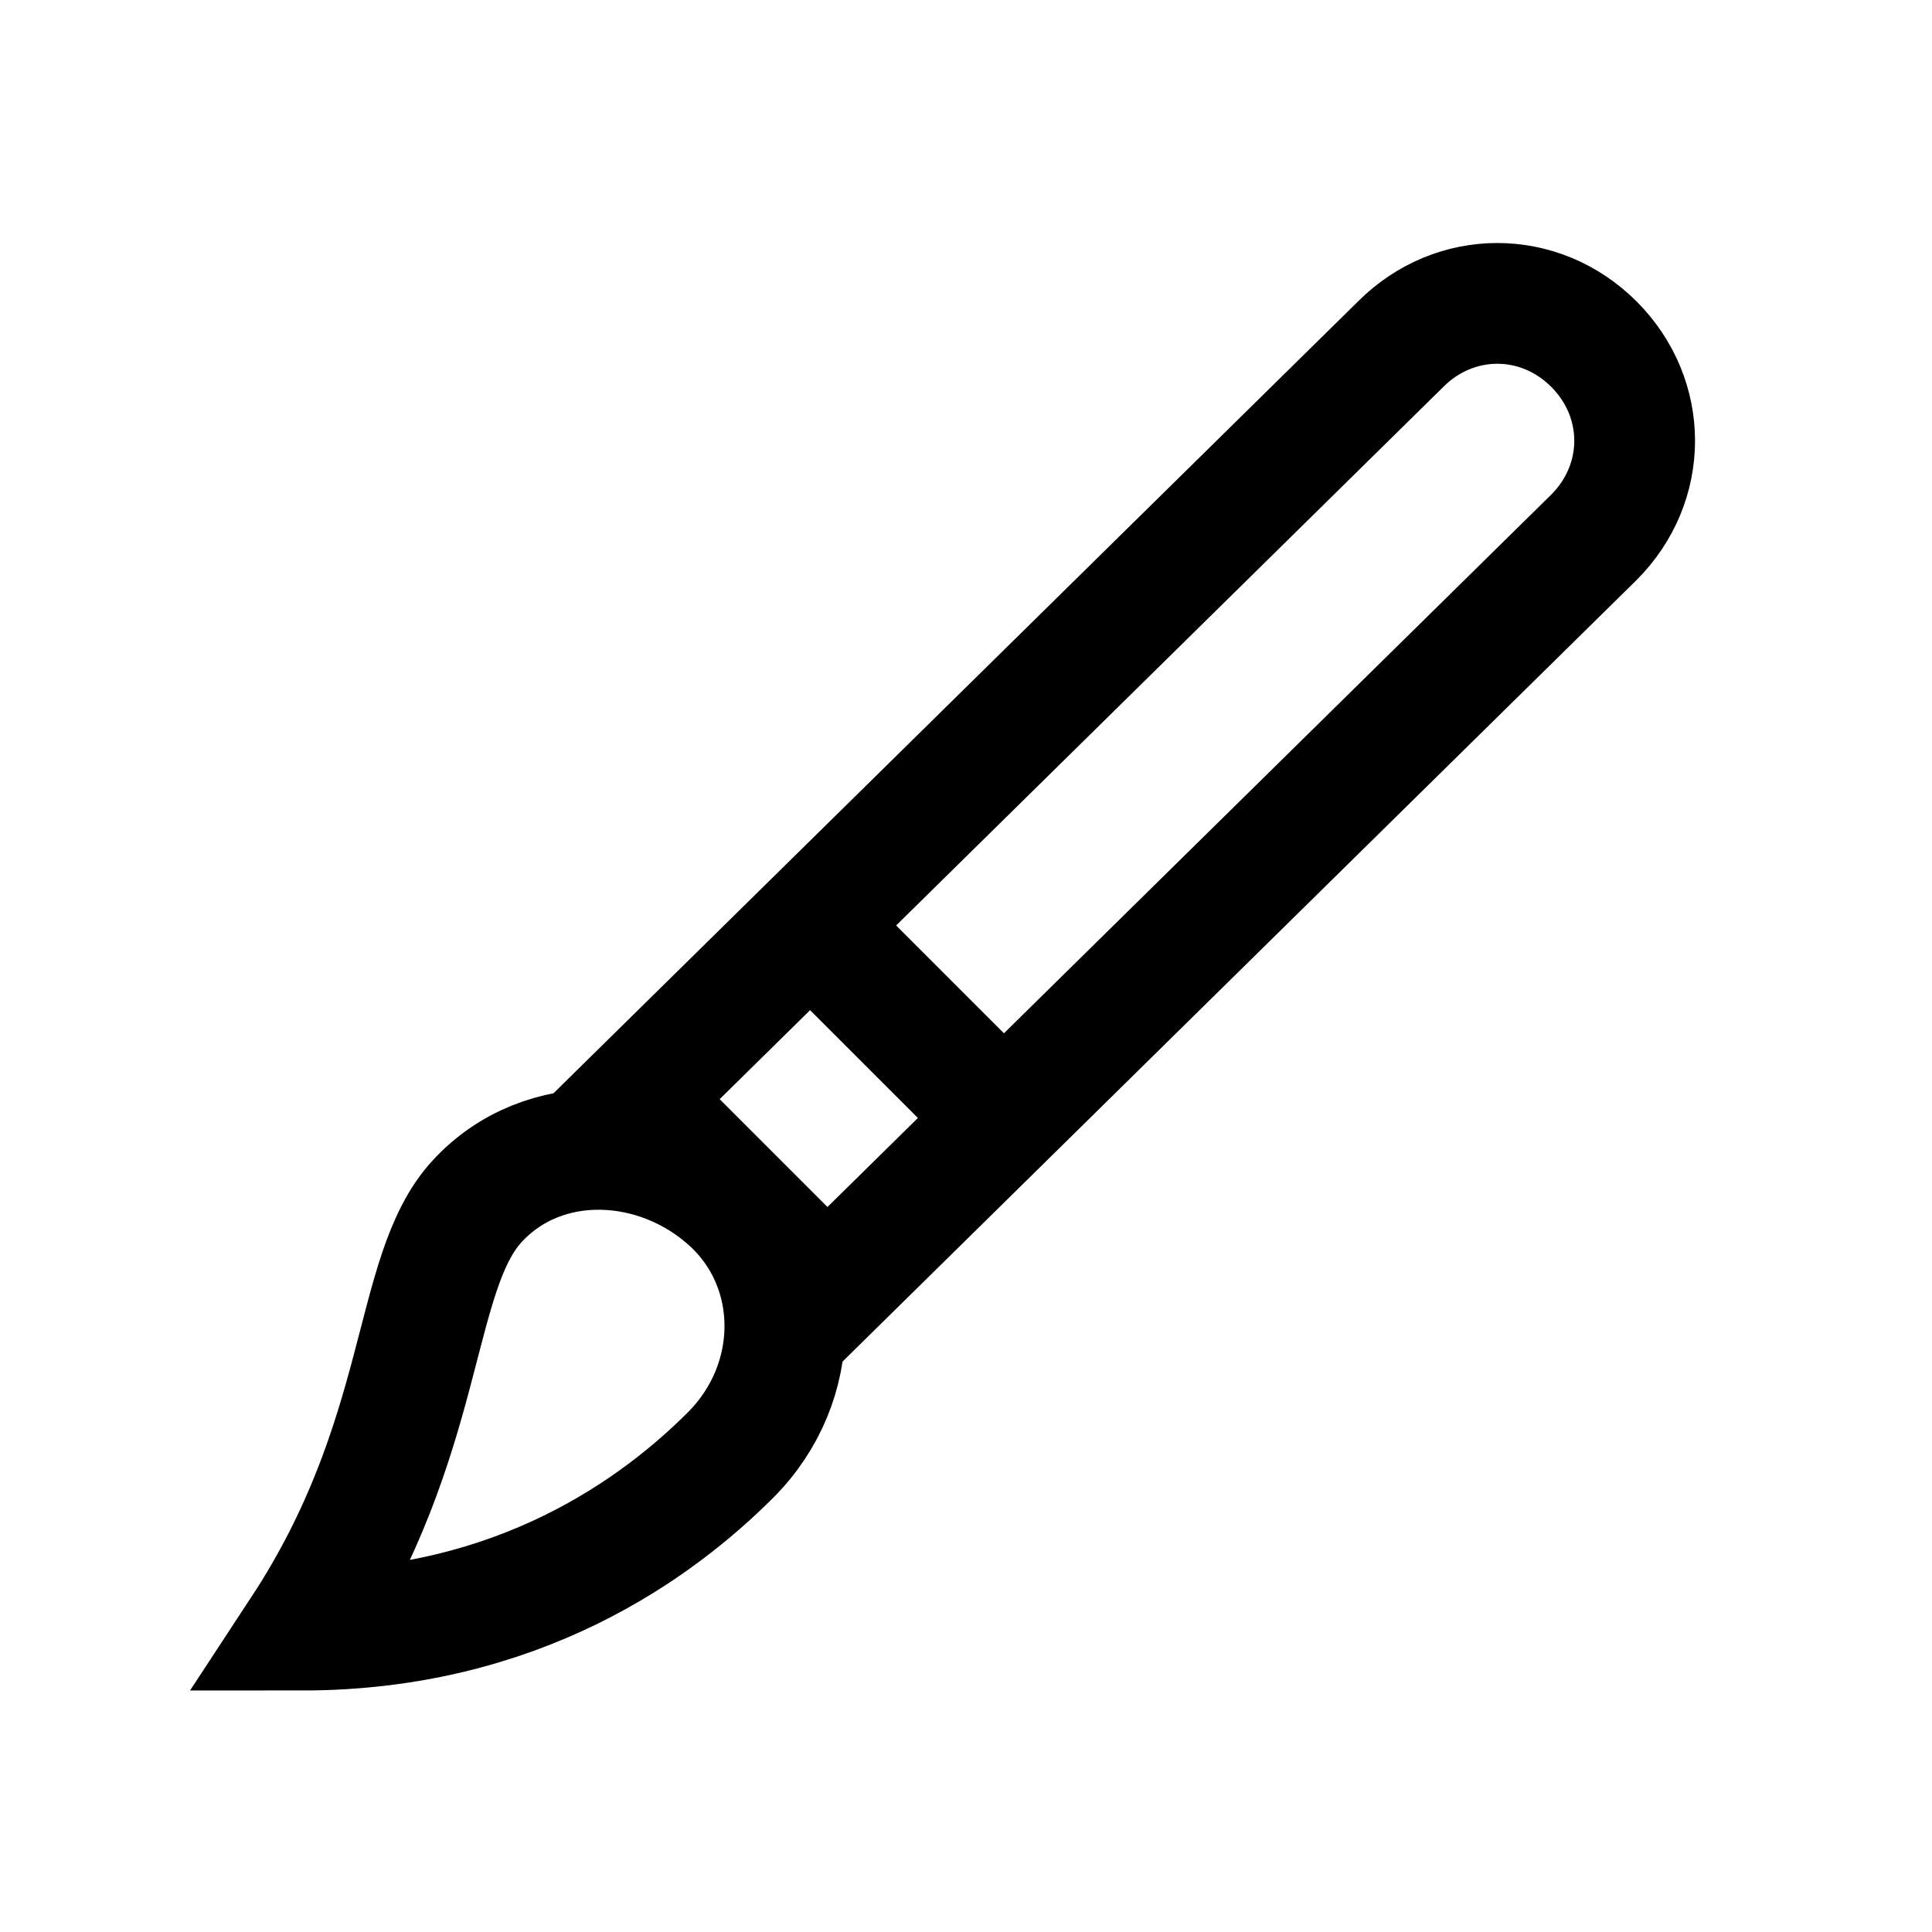
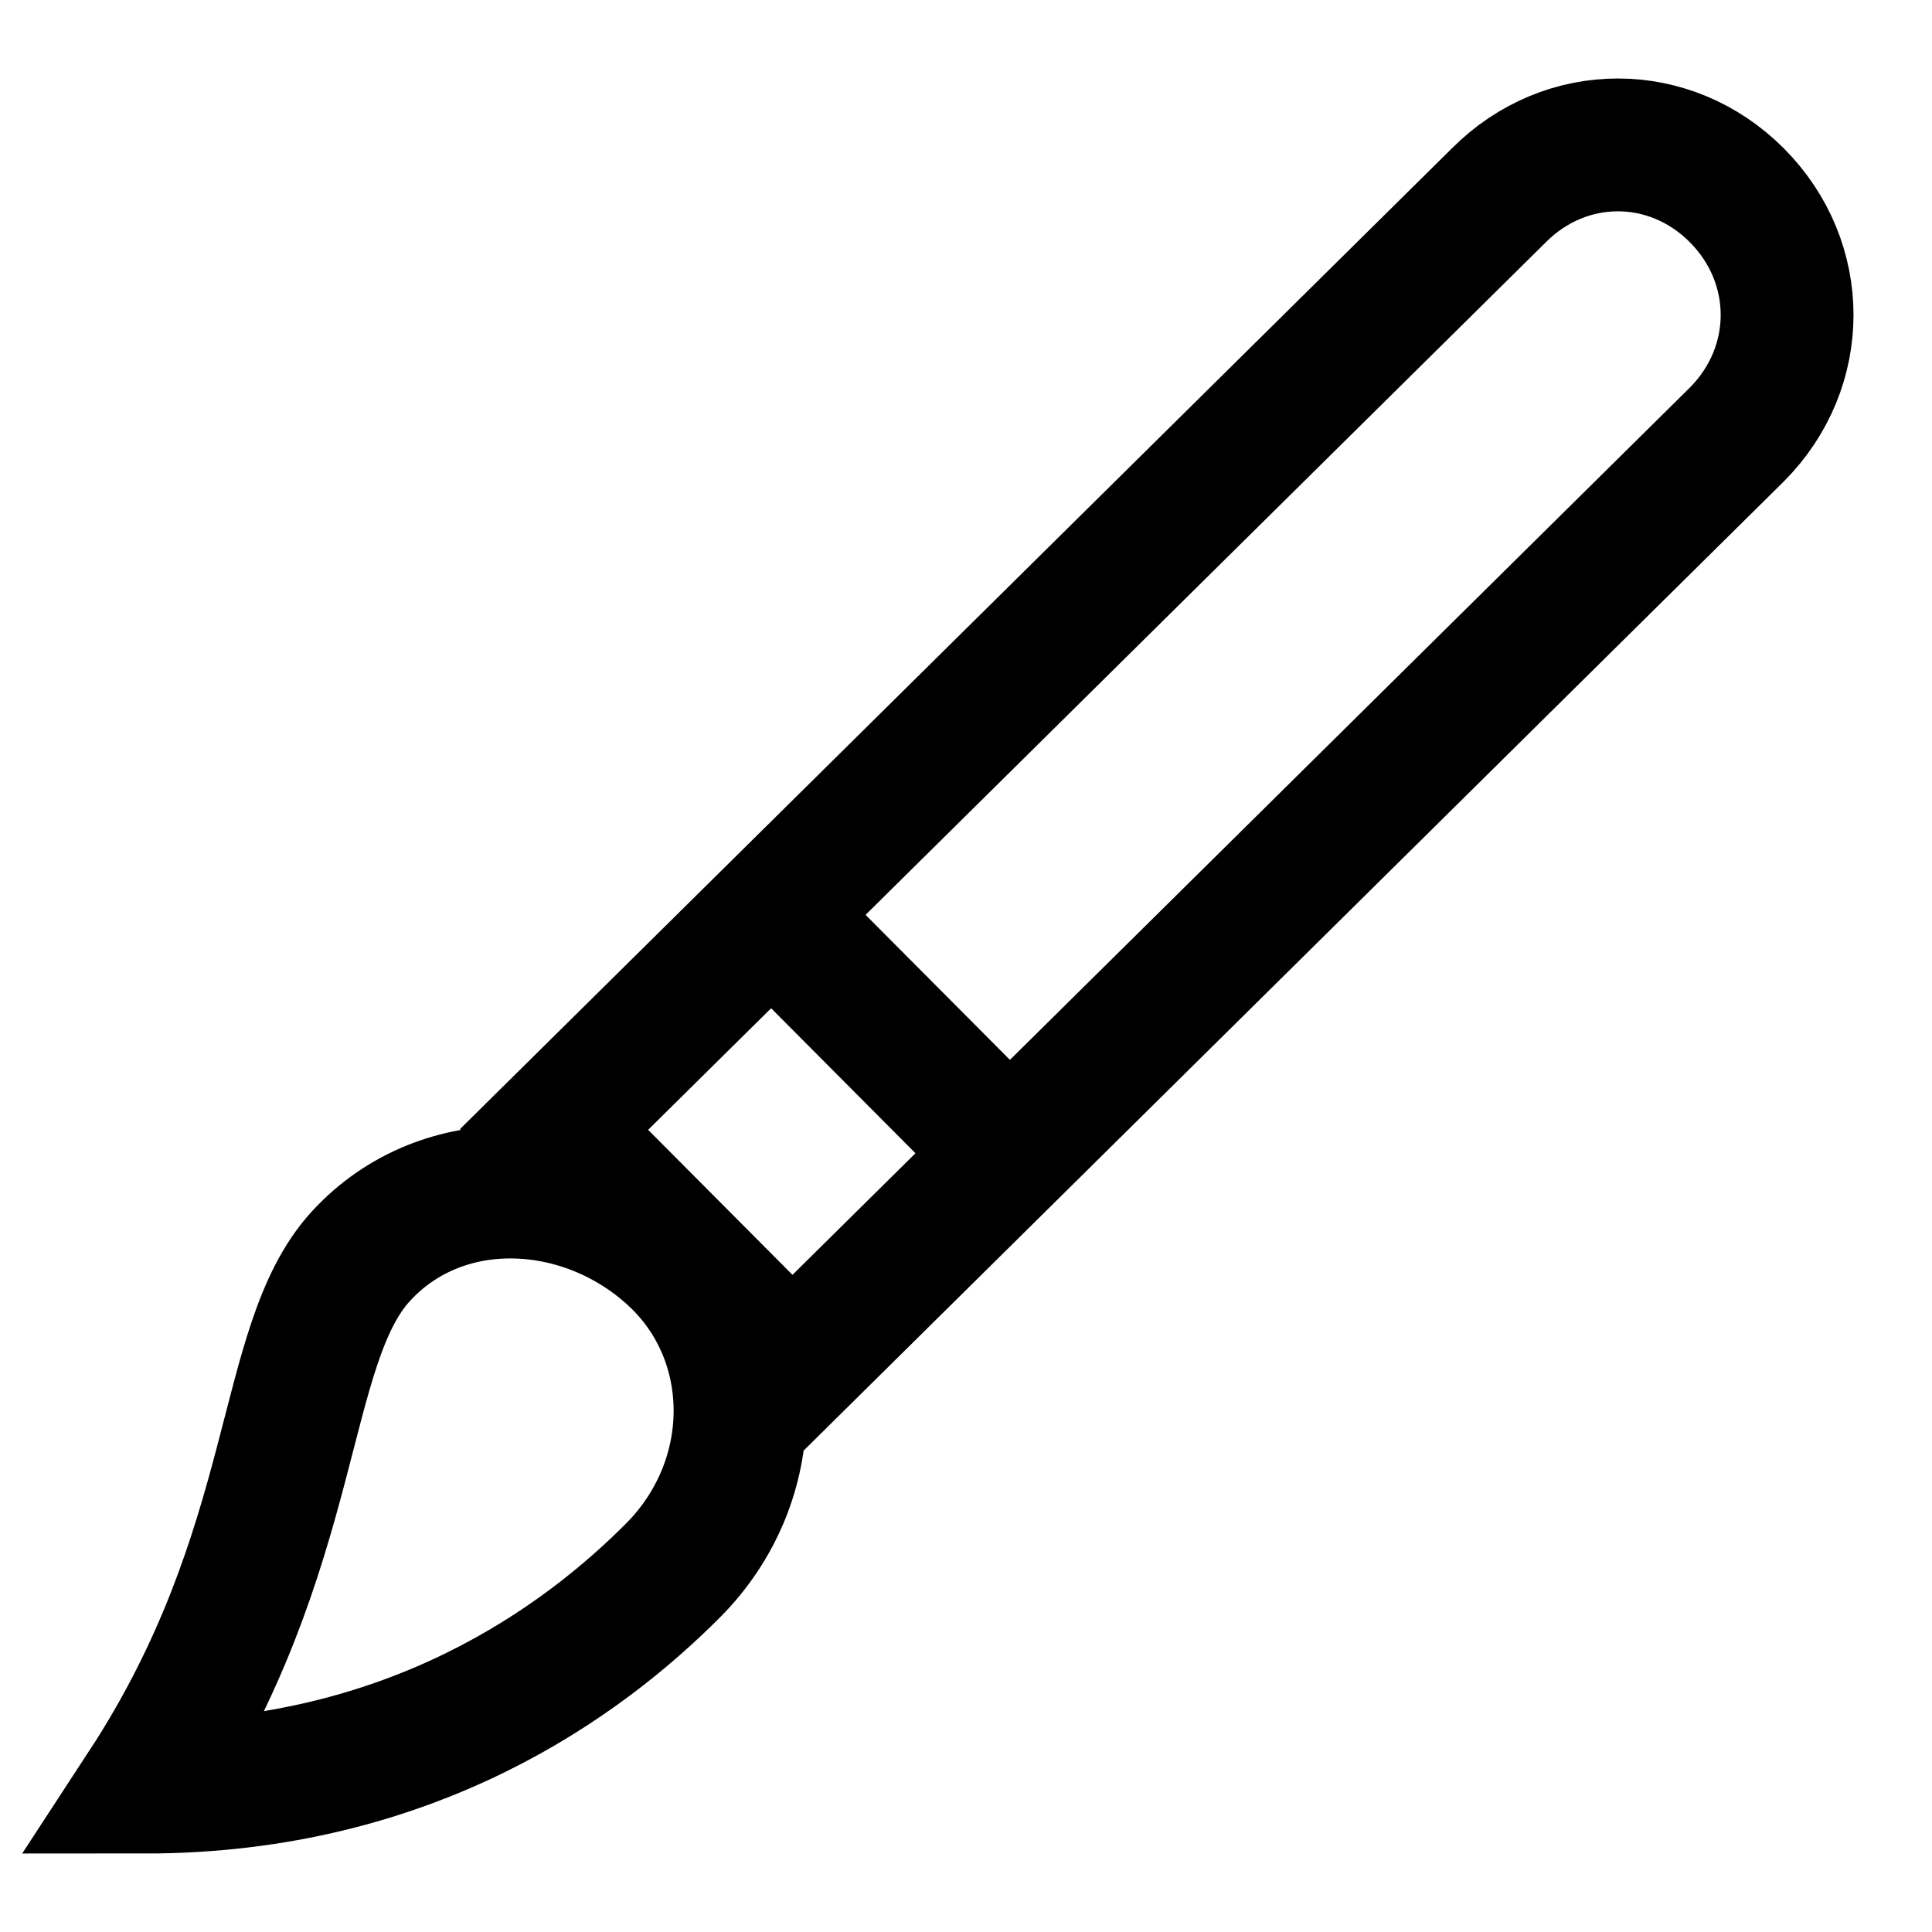
- <svg xmlns="http://www.w3.org/2000/svg" version="1.1" id="Layer_1" viewBox="0 0 32 32" enable-background="new 0 0 32 32" xml:space="preserve" width="800px" height="800px" fill="#000000">
-   <g id="SVGRepo_bgCarrier" stroke-width="0" />
-   <g id="SVGRepo_tracerCarrier" stroke-linecap="round" stroke-linejoin="round" />
-   <g id="SVGRepo_iconCarrier">
-     <path fill="none" stroke="#000000" stroke-width="2" stroke-miterlimit="10" d="M13.7,21.4l-3.2-3.2L23.2,5.7c0.9-0.9,2.3-0.9,3.2,0 l0,0c0.9,0.9,0.9,2.3,0,3.2L13.7,21.4z" />
-     <path fill="none" stroke="#000000" stroke-width="2" stroke-miterlimit="10" d="M12.1,24.1c1.2-1.2,1.2-3.1,0-4.2s-3.1-1.2-4.2,0 S7.1,23.8,5,27C8.6,27,10.9,25.3,12.1,24.1z" />
-     <line fill="none" stroke="#000000" stroke-width="2" stroke-miterlimit="10" x1="13.5" y1="15.4" x2="16.6" y2="18.5" />
-   </g>
+ <svg xmlns="http://www.w3.org/2000/svg" width="800" height="800" viewBox="0 0 800 800" fill="none">
+   <path d="M327.995 566.712L229.422 467.69L620.633 80.887C648.356 53.038 691.482 53.038 719.206 80.887C746.929 108.737 746.929 152.059 719.206 179.909L327.995 566.712Z" stroke-width="55" stroke-miterlimit="10" stroke="black" />
+   <path d="M278.708 650.262C315.673 613.129 315.673 554.334 278.708 520.296C241.744 486.257 183.216 483.163 149.332 520.296C115.447 557.429 124.688 640.978 60 740C170.894 740 241.744 687.395 278.708 650.262Z" stroke-width="55" stroke-miterlimit="10" stroke="black" />
+   <path d="M321.832 381.051L417.324 476.978" stroke-width="55" stroke-miterlimit="10" stroke="black" />
</svg>
